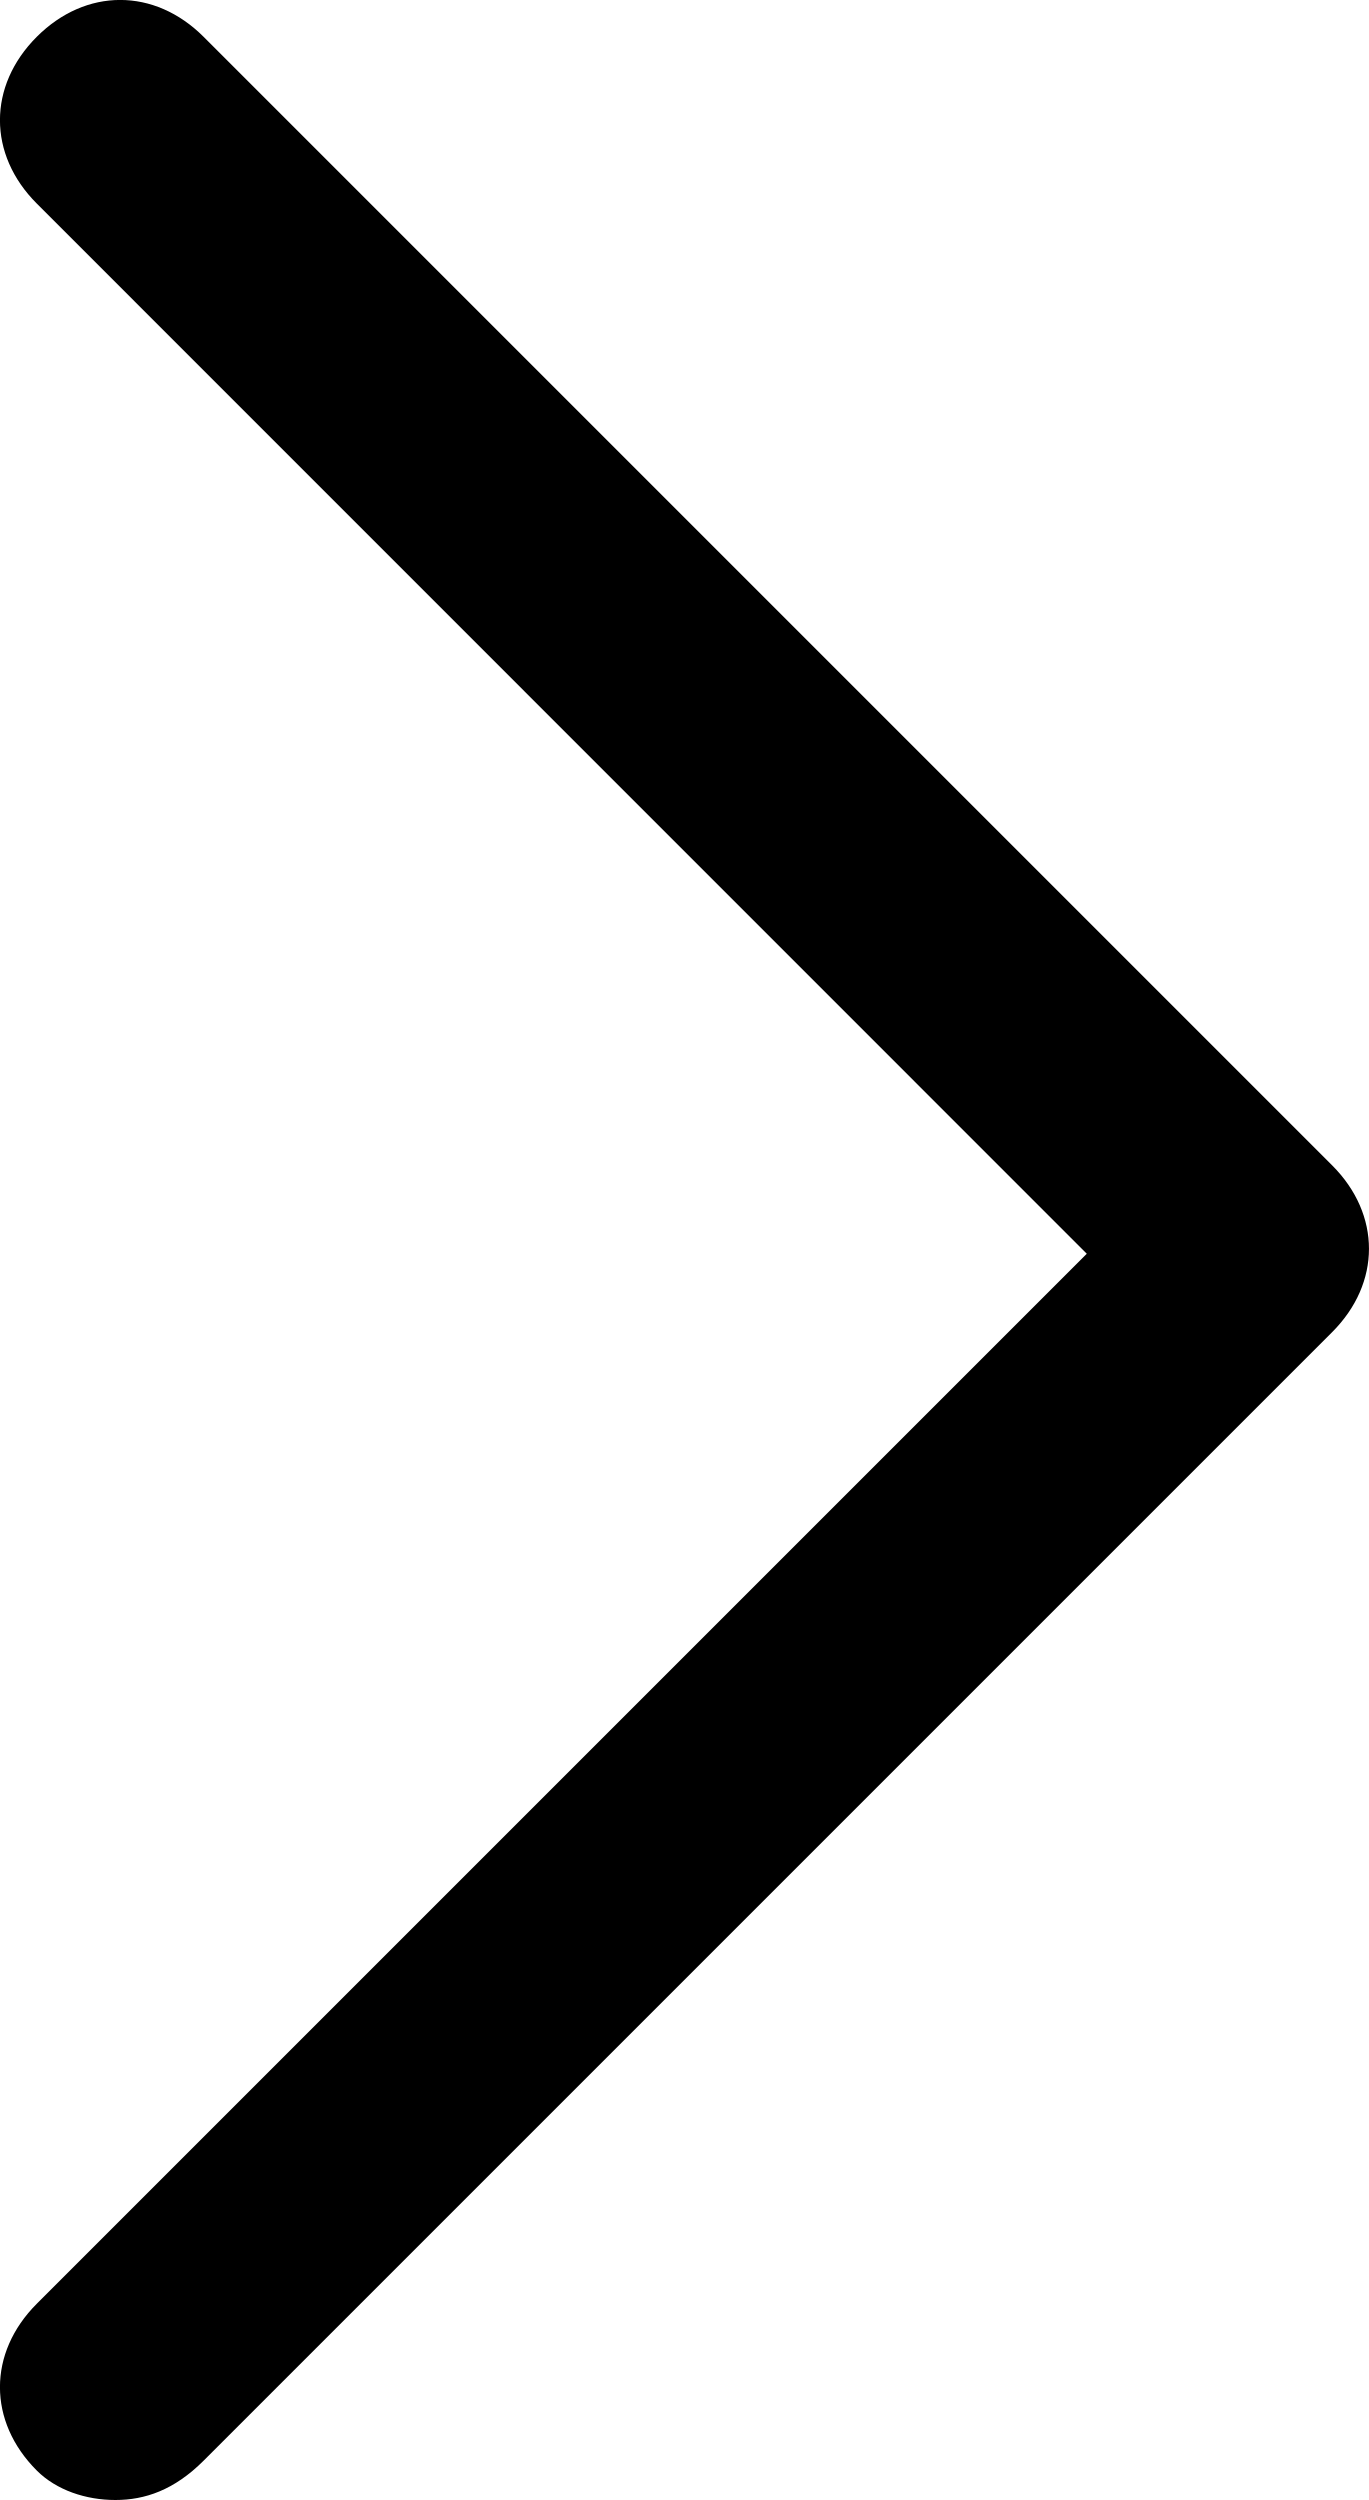
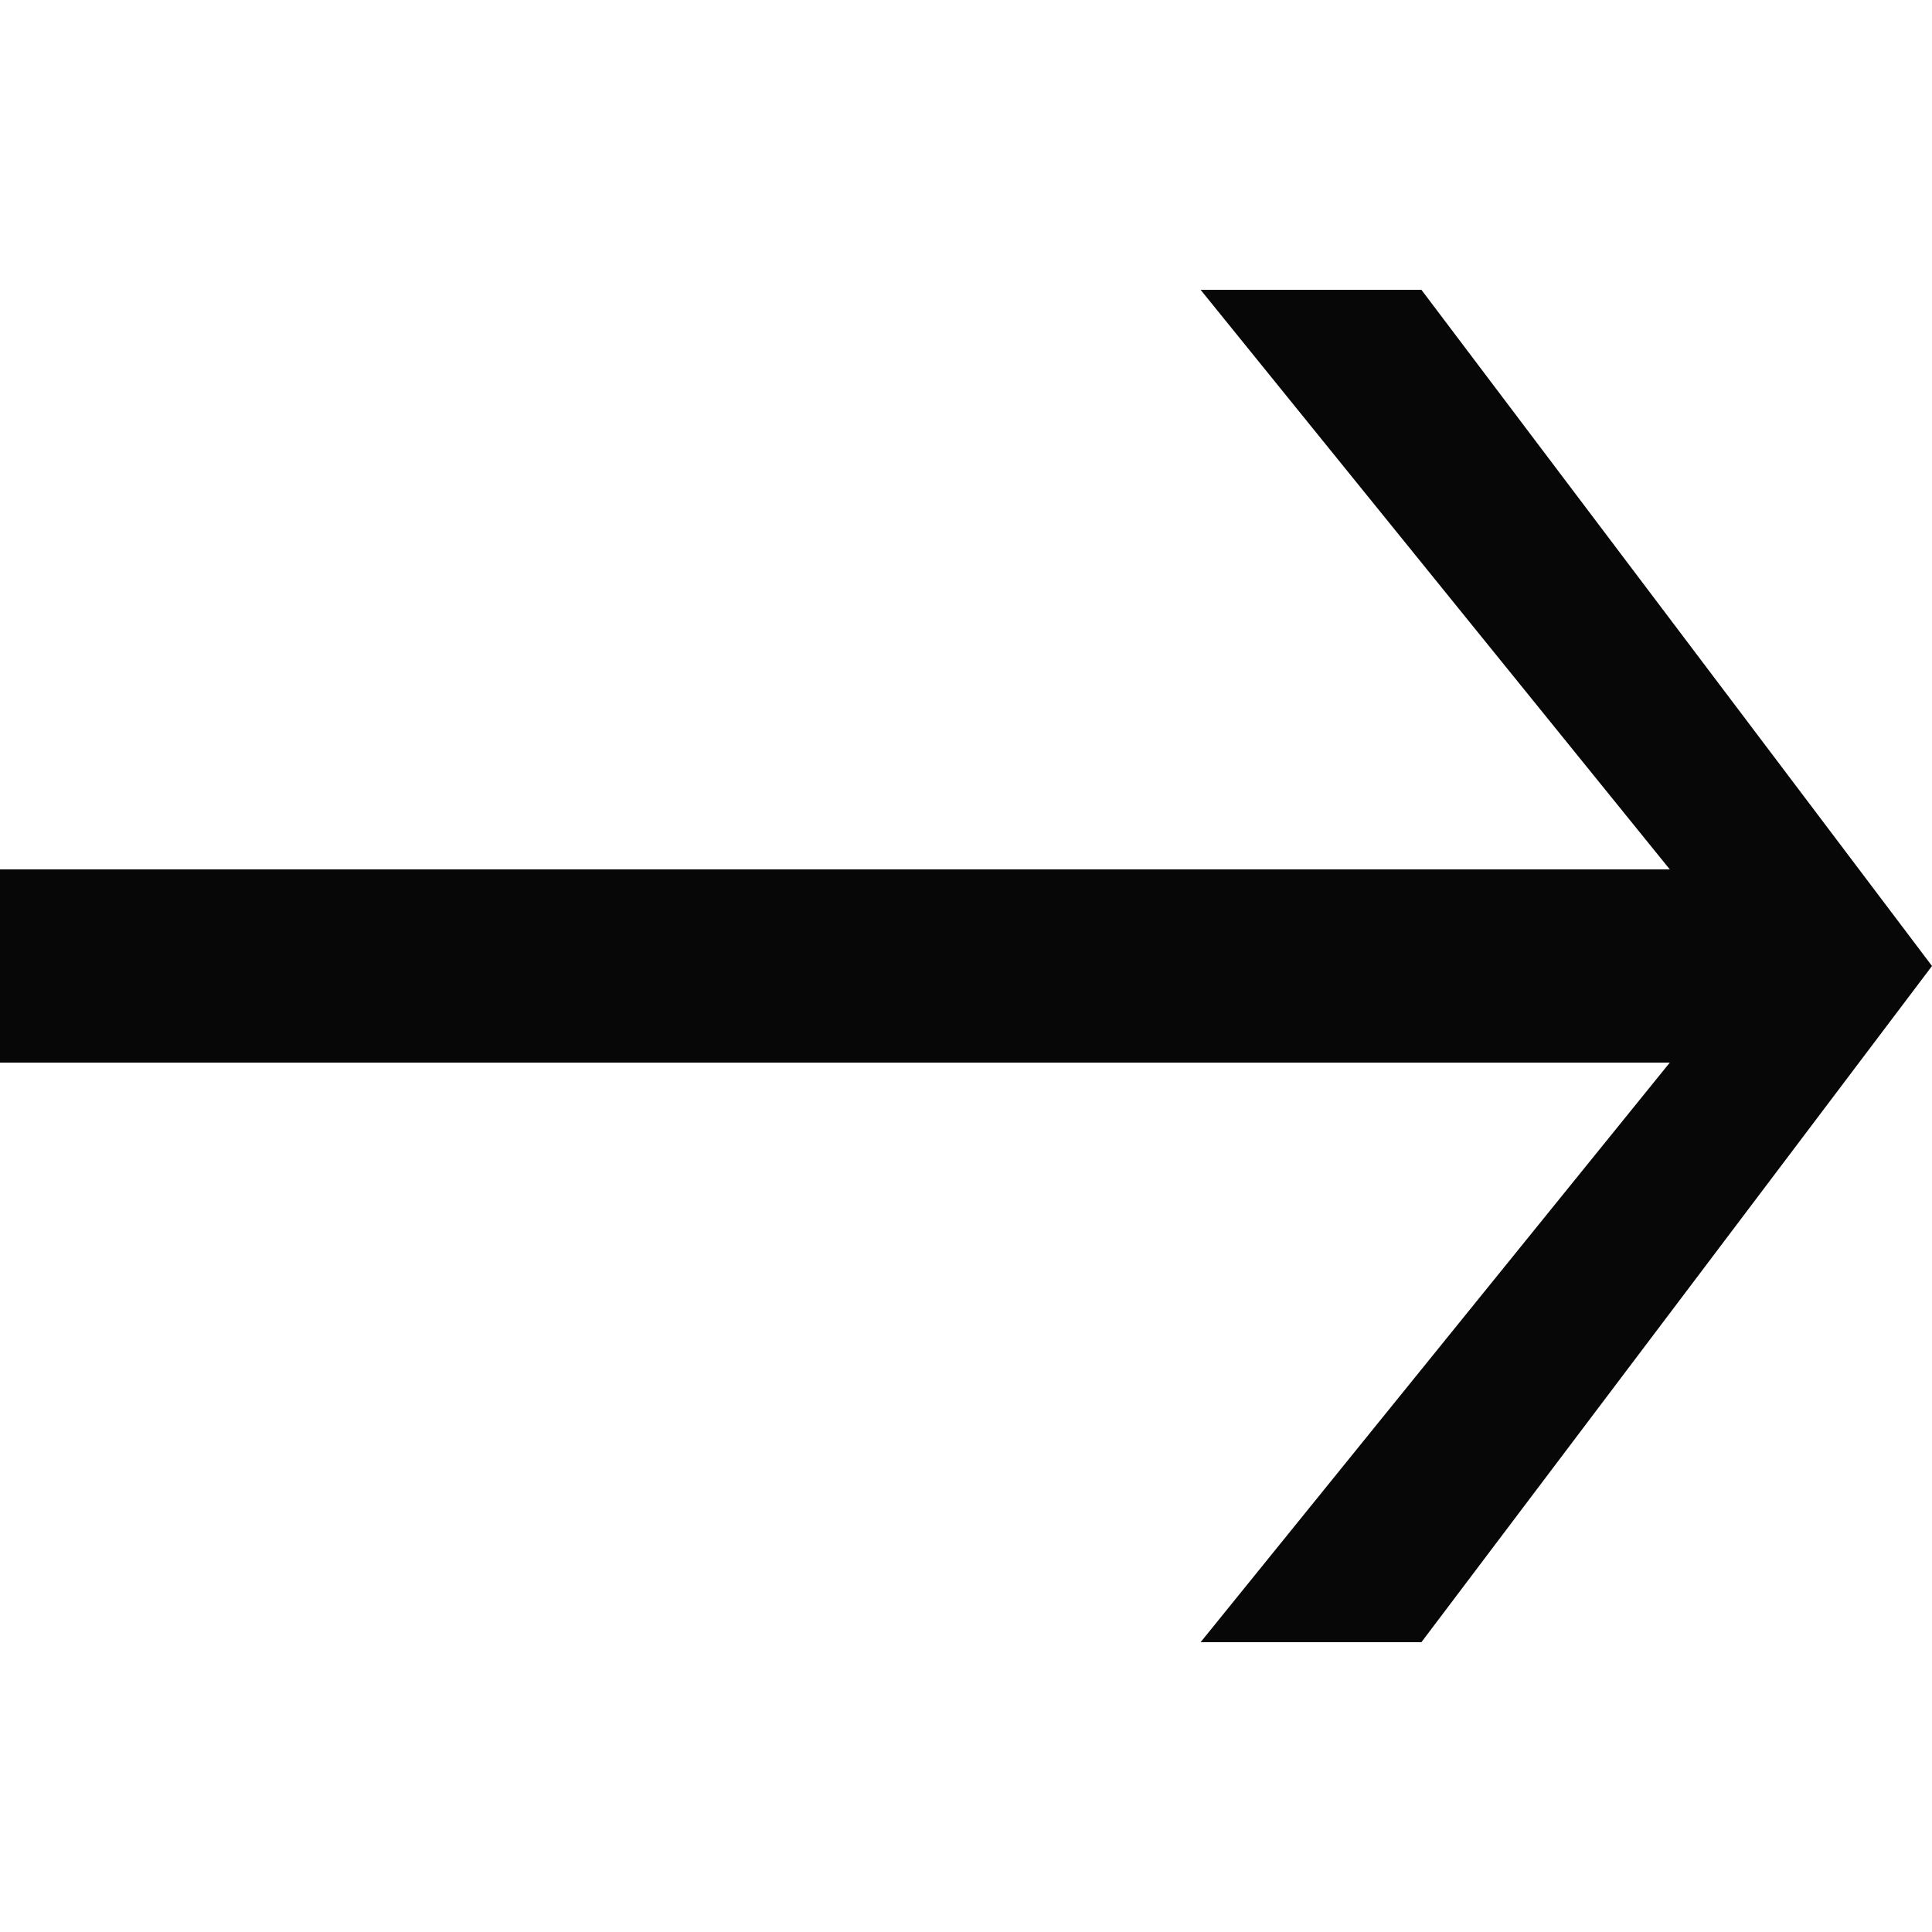
- <svg xmlns="http://www.w3.org/2000/svg" version="1.1" id="right-arrow" x="0px" y="0px" viewBox="6.334 0 7.666 14" enable-background="new 6.334 0 7.666 14" xml:space="preserve">
-   <path d="M6.98,14c-0.165,0-0.33-0.055-0.44-0.165c-0.275-0.275-0.275-0.659,0-0.934l5.88-5.88L6.54,1.14  c-0.275-0.275-0.275-0.659,0-0.934c0.275-0.275,0.659-0.275,0.934,0l6.32,6.32c0.275,0.275,0.275,0.659,0,0.934l-6.32,6.32  C7.309,13.945,7.145,14,6.98,14z" />
+ <svg xmlns="http://www.w3.org/2000/svg" version="1.1" id="right-arrow-2" x="0px" y="0px" viewBox="0 0 14 14" enable-background="new 0 0 14 14" xml:space="preserve">
+   <polygon fill="#070707" points="10.3,2.1 14,7 10.3,11.9 8.7,11.9 12.1,7.7 0,7.7 0,6.3 12.1,6.3 8.7,2.1 " />
</svg>
